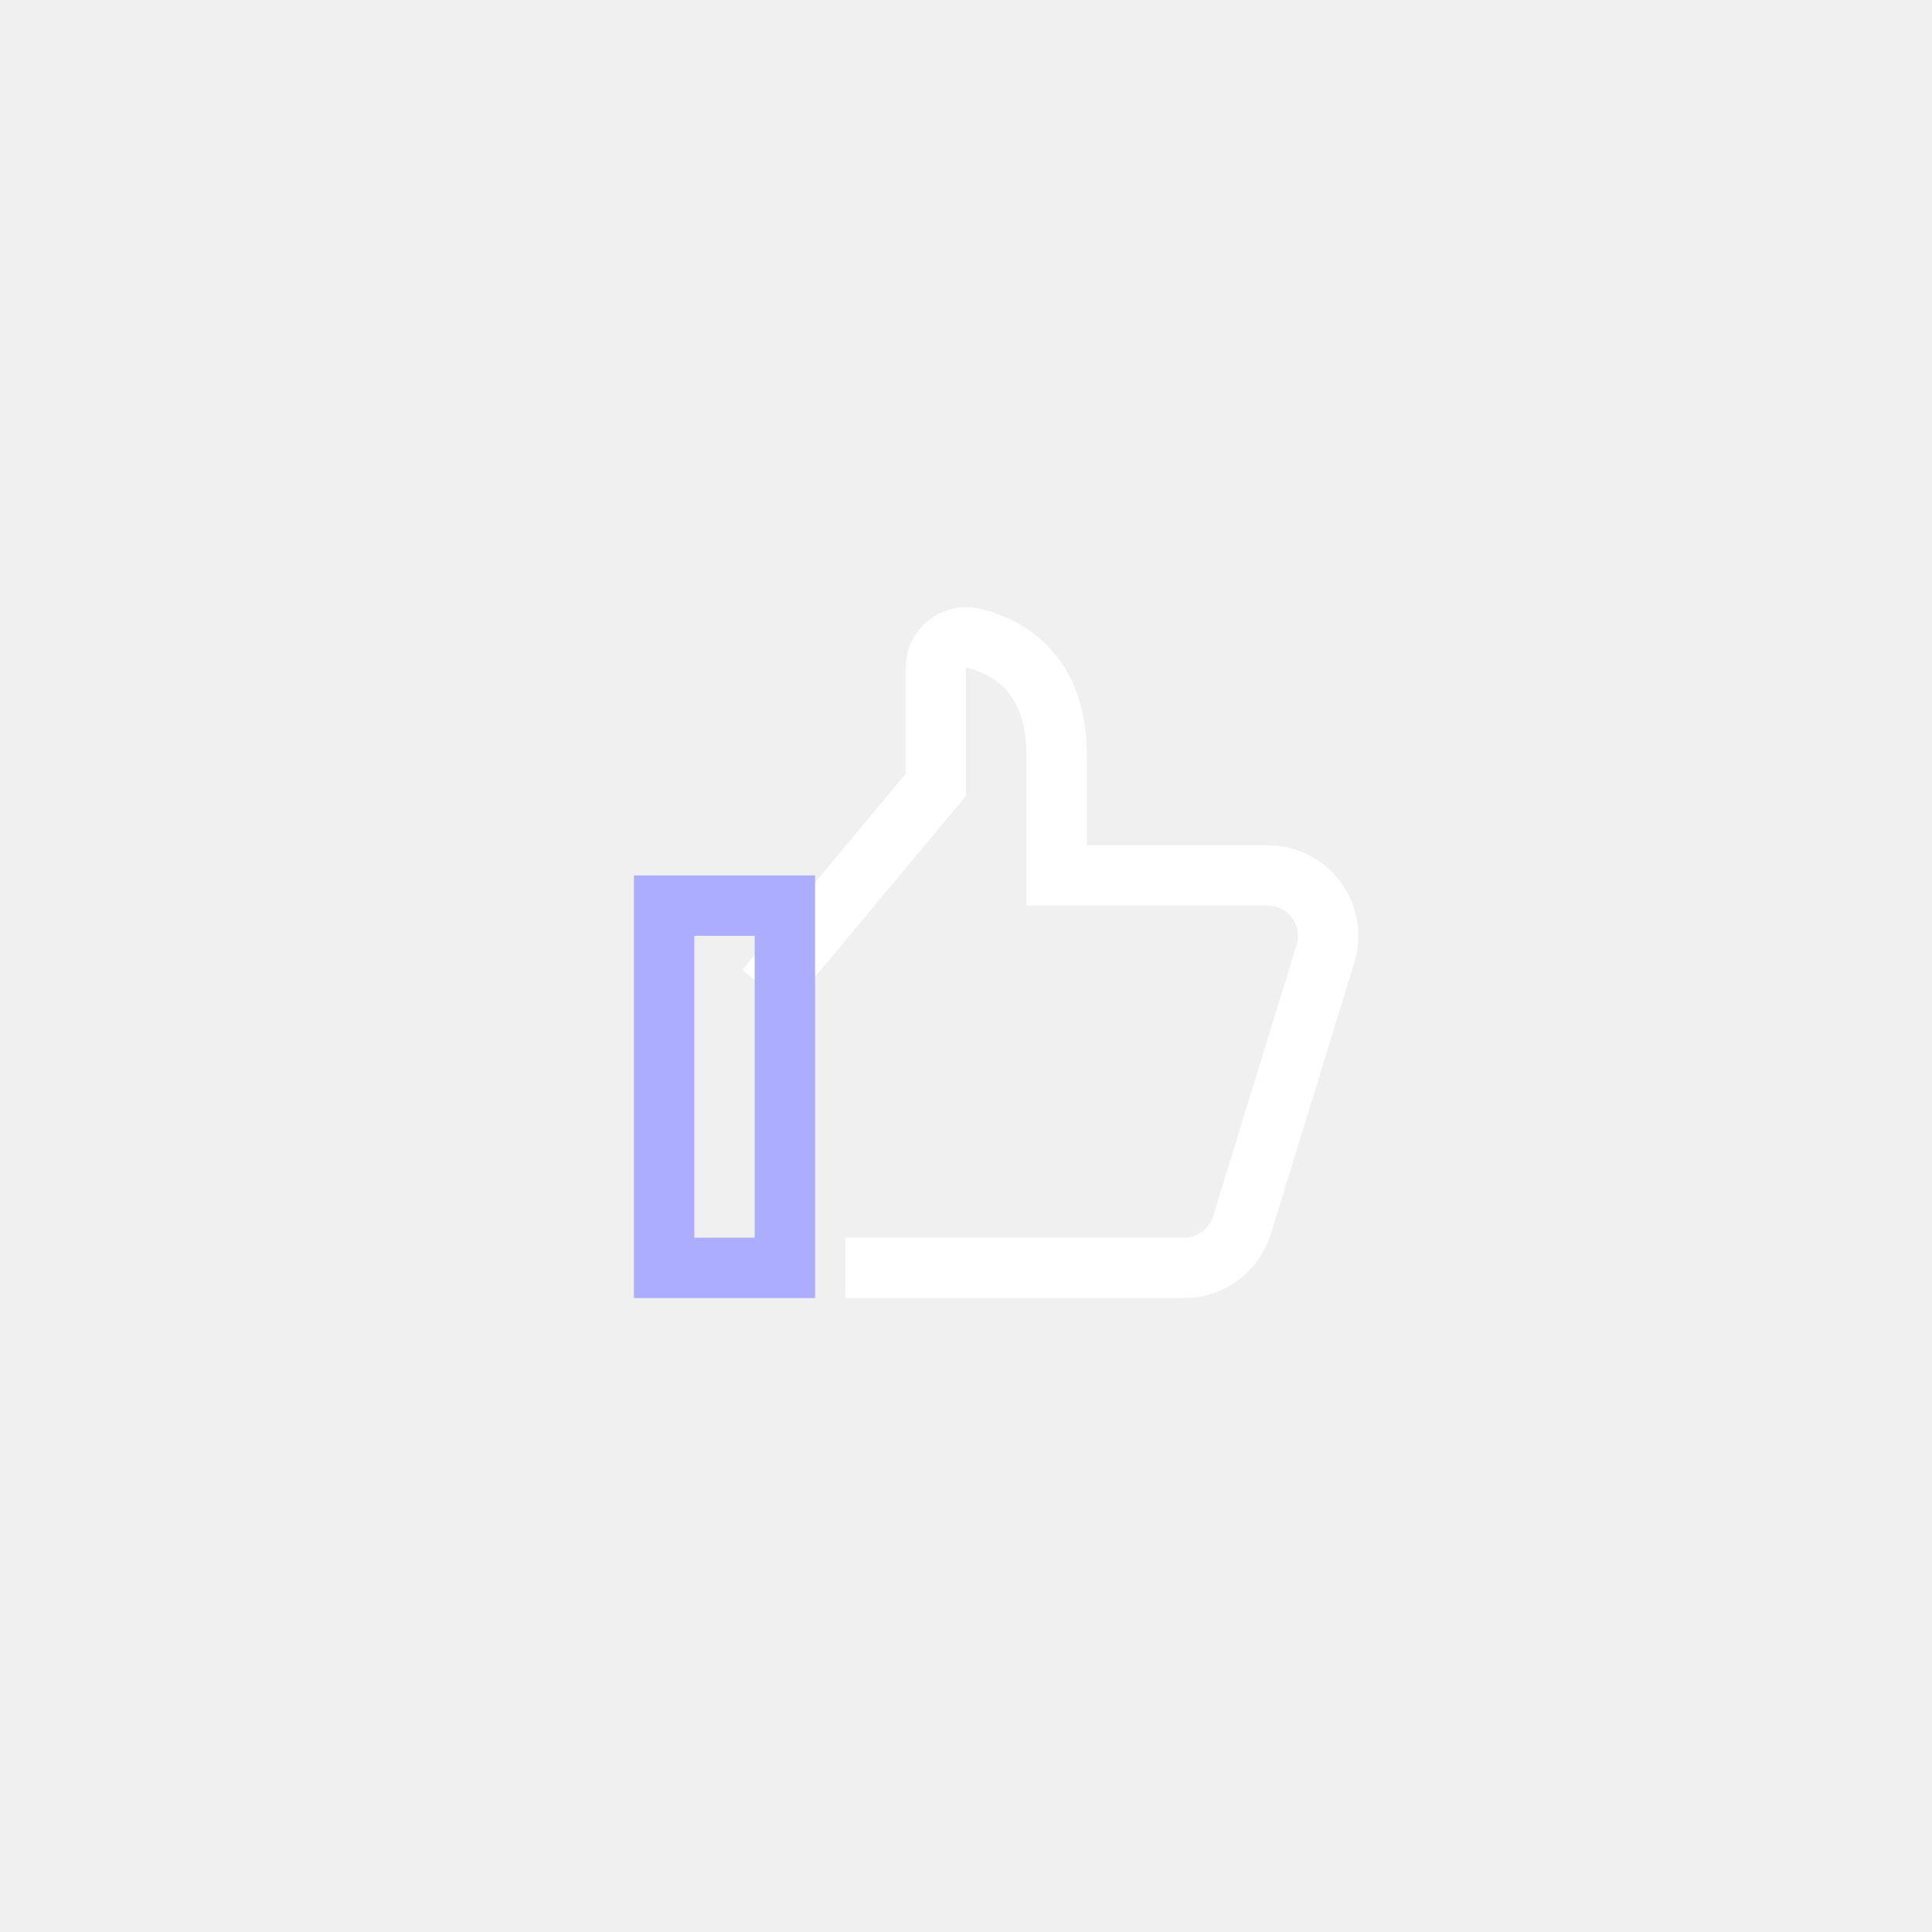
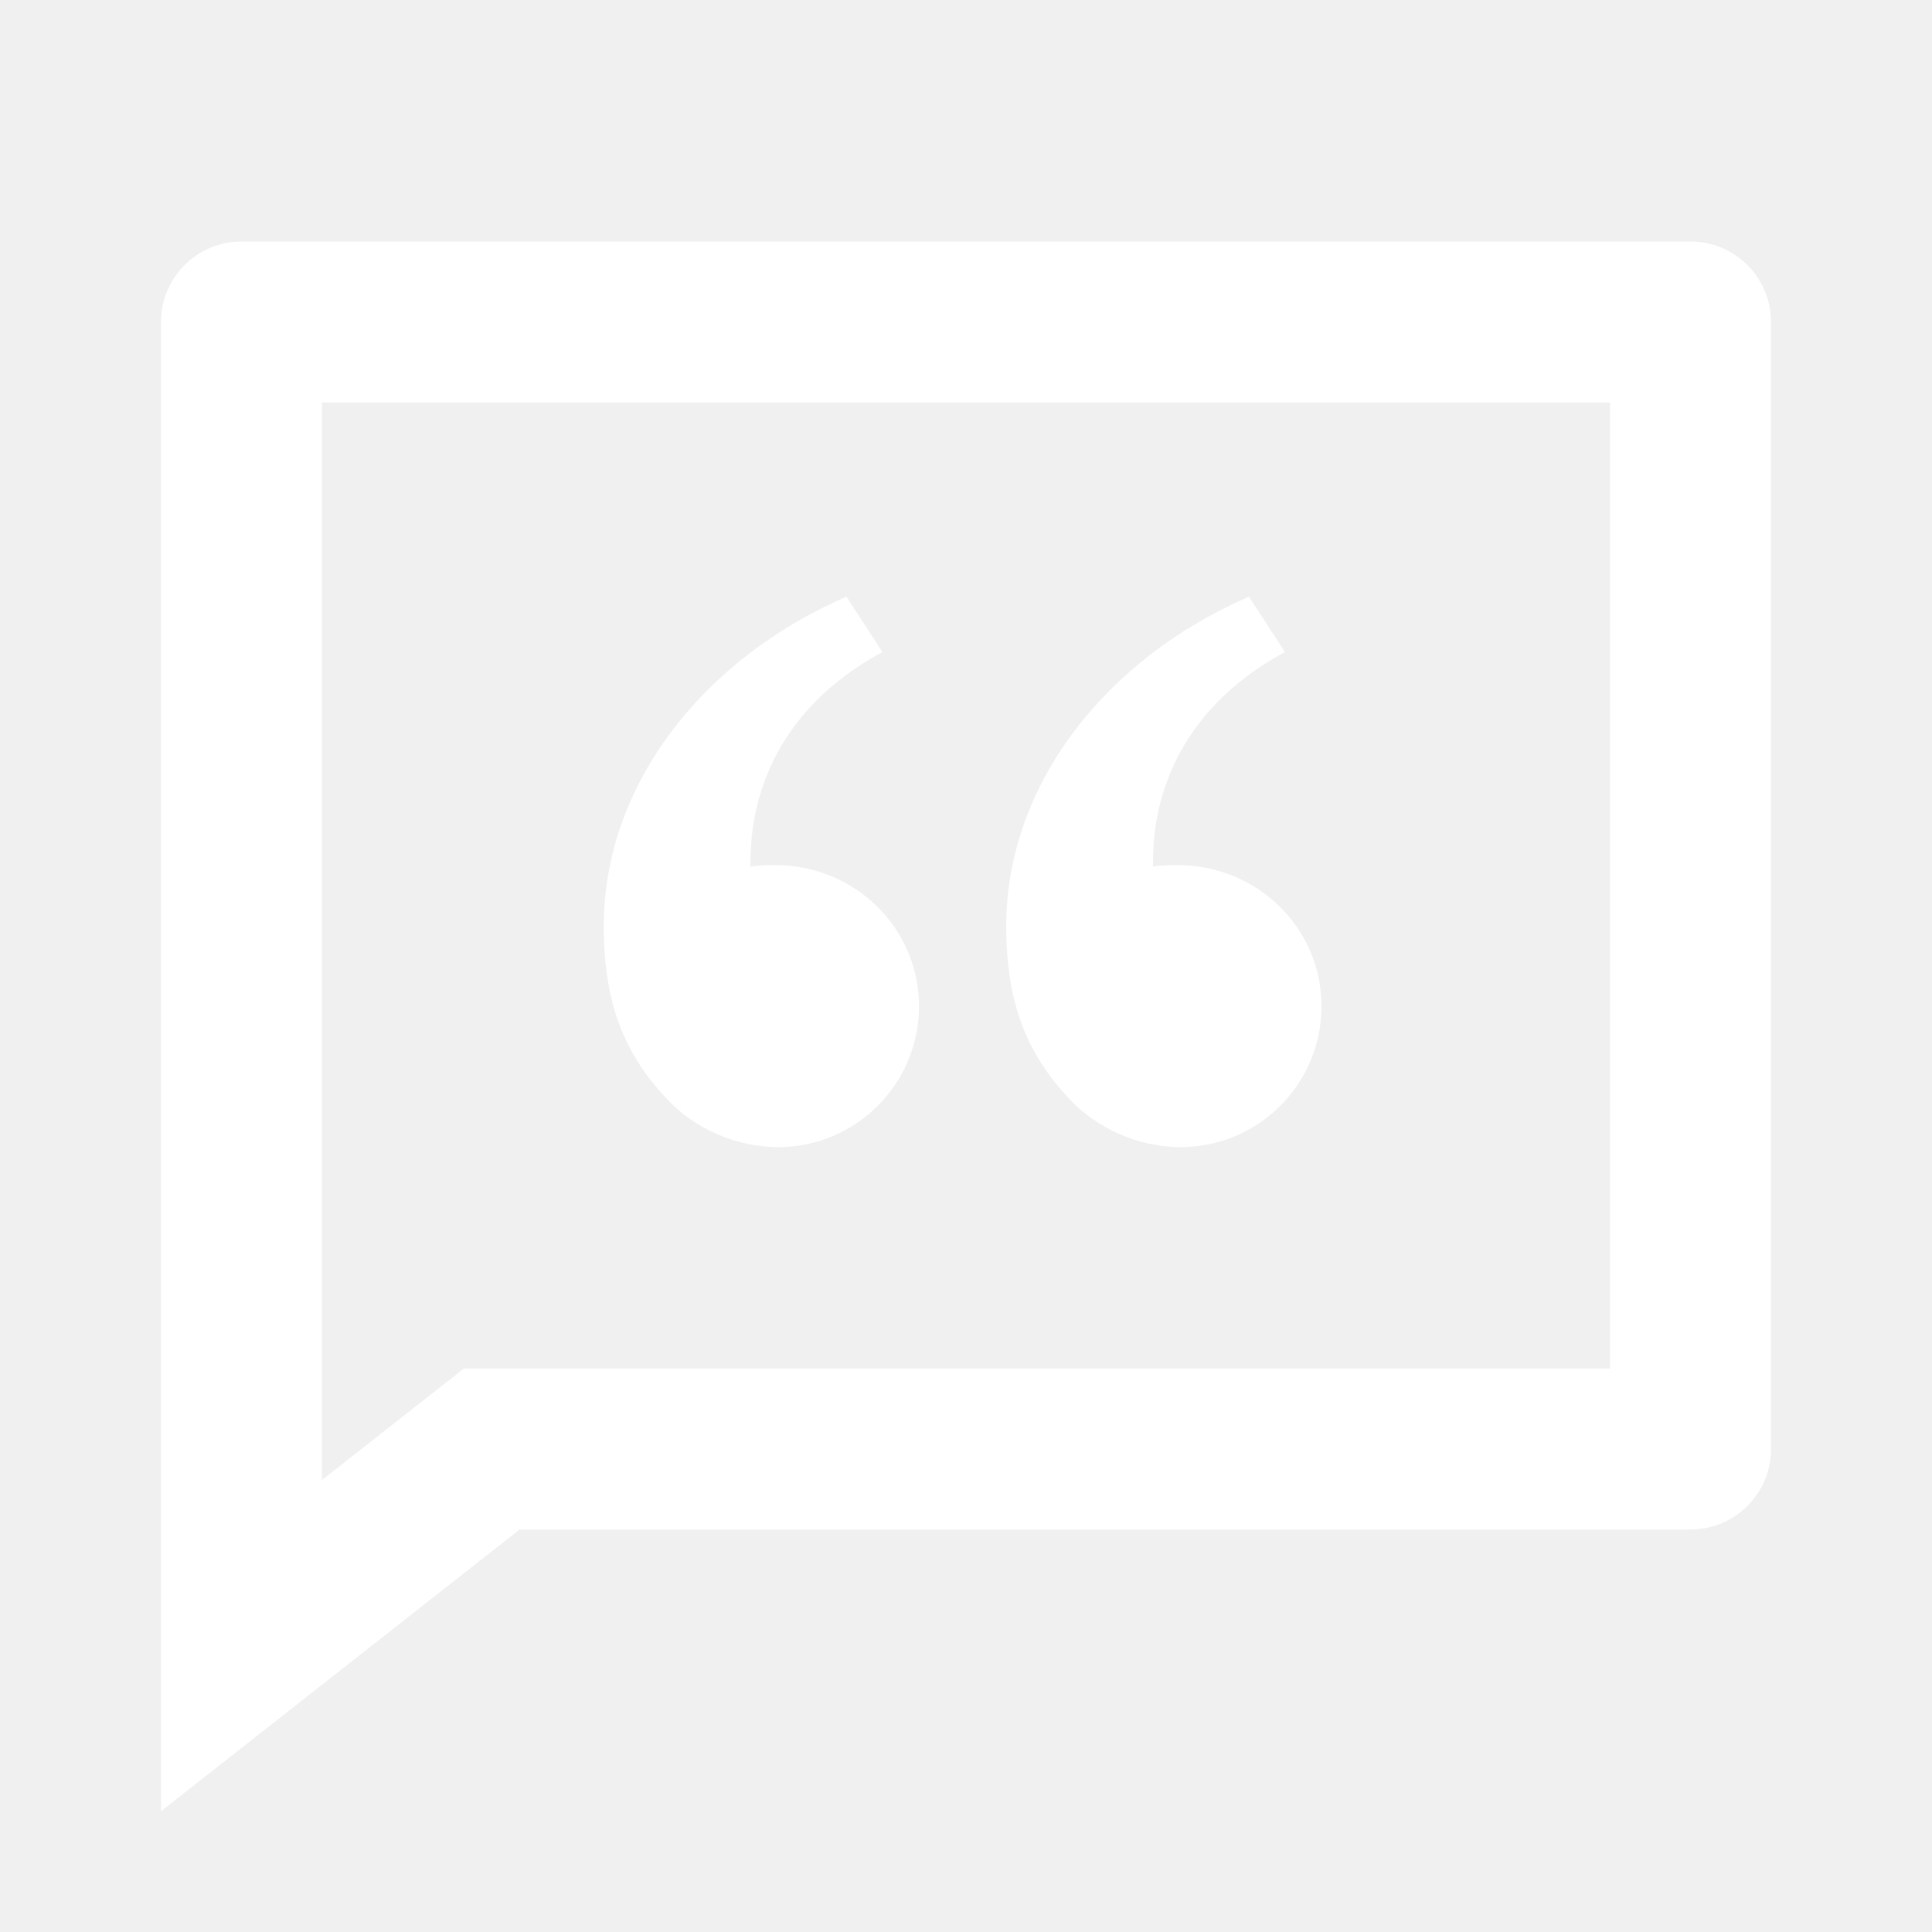
- <svg xmlns="http://www.w3.org/2000/svg" width="64" height="64">
-   <g stroke-width="2" fill="none" fill-rule="evenodd" stroke-linecap="square">
-     <path d="M29 42h10.229a2 2 0 001.912-1.412l2.769-9A2 2 0 0042 29h-7v-4c0-2.373-1.251-3.494-2.764-3.86a1.006 1.006 0 00-1.236.979V26l-5 6" stroke="#FFF" />
-     <path stroke="#ACADFF" d="M22 30h4v12h-4z" />
-   </g>
+ <svg xmlns="http://www.w3.org/2000/svg" viewBox="0 0 24 24" width="24" height="24">
+   <path fill="none" d="M0 0H24V24H0z" id="id_101" />
+   <path d="M21 3c.552 0 1 .448 1 1v14c0 .552-.448 1-1 1H6.455L2 22.5V4c0-.552.448-1 1-1h18zm-1 2H4v13.385L5.763 17H20V5zm-9.485 2.412l.447.688c-1.668.903-1.639 2.352-1.639 2.664.155-.02.318-.024.48-.009.902.084 1.613.825 1.613 1.745 0 .966-.784 1.75-1.75 1.75-.537 0-1.05-.245-1.374-.59-.515-.546-.792-1.16-.792-2.155 0-1.75 1.228-3.318 3.015-4.093zm5 0l.447.688c-1.668.903-1.639 2.352-1.639 2.664.155-.02.318-.024.48-.009.902.084 1.613.825 1.613 1.745 0 .966-.784 1.75-1.75 1.75-.537 0-1.05-.245-1.374-.59-.515-.546-.792-1.16-.792-2.155 0-1.75 1.228-3.318 3.015-4.093z" fill="#ffffff" id="id_102" />
</svg>
